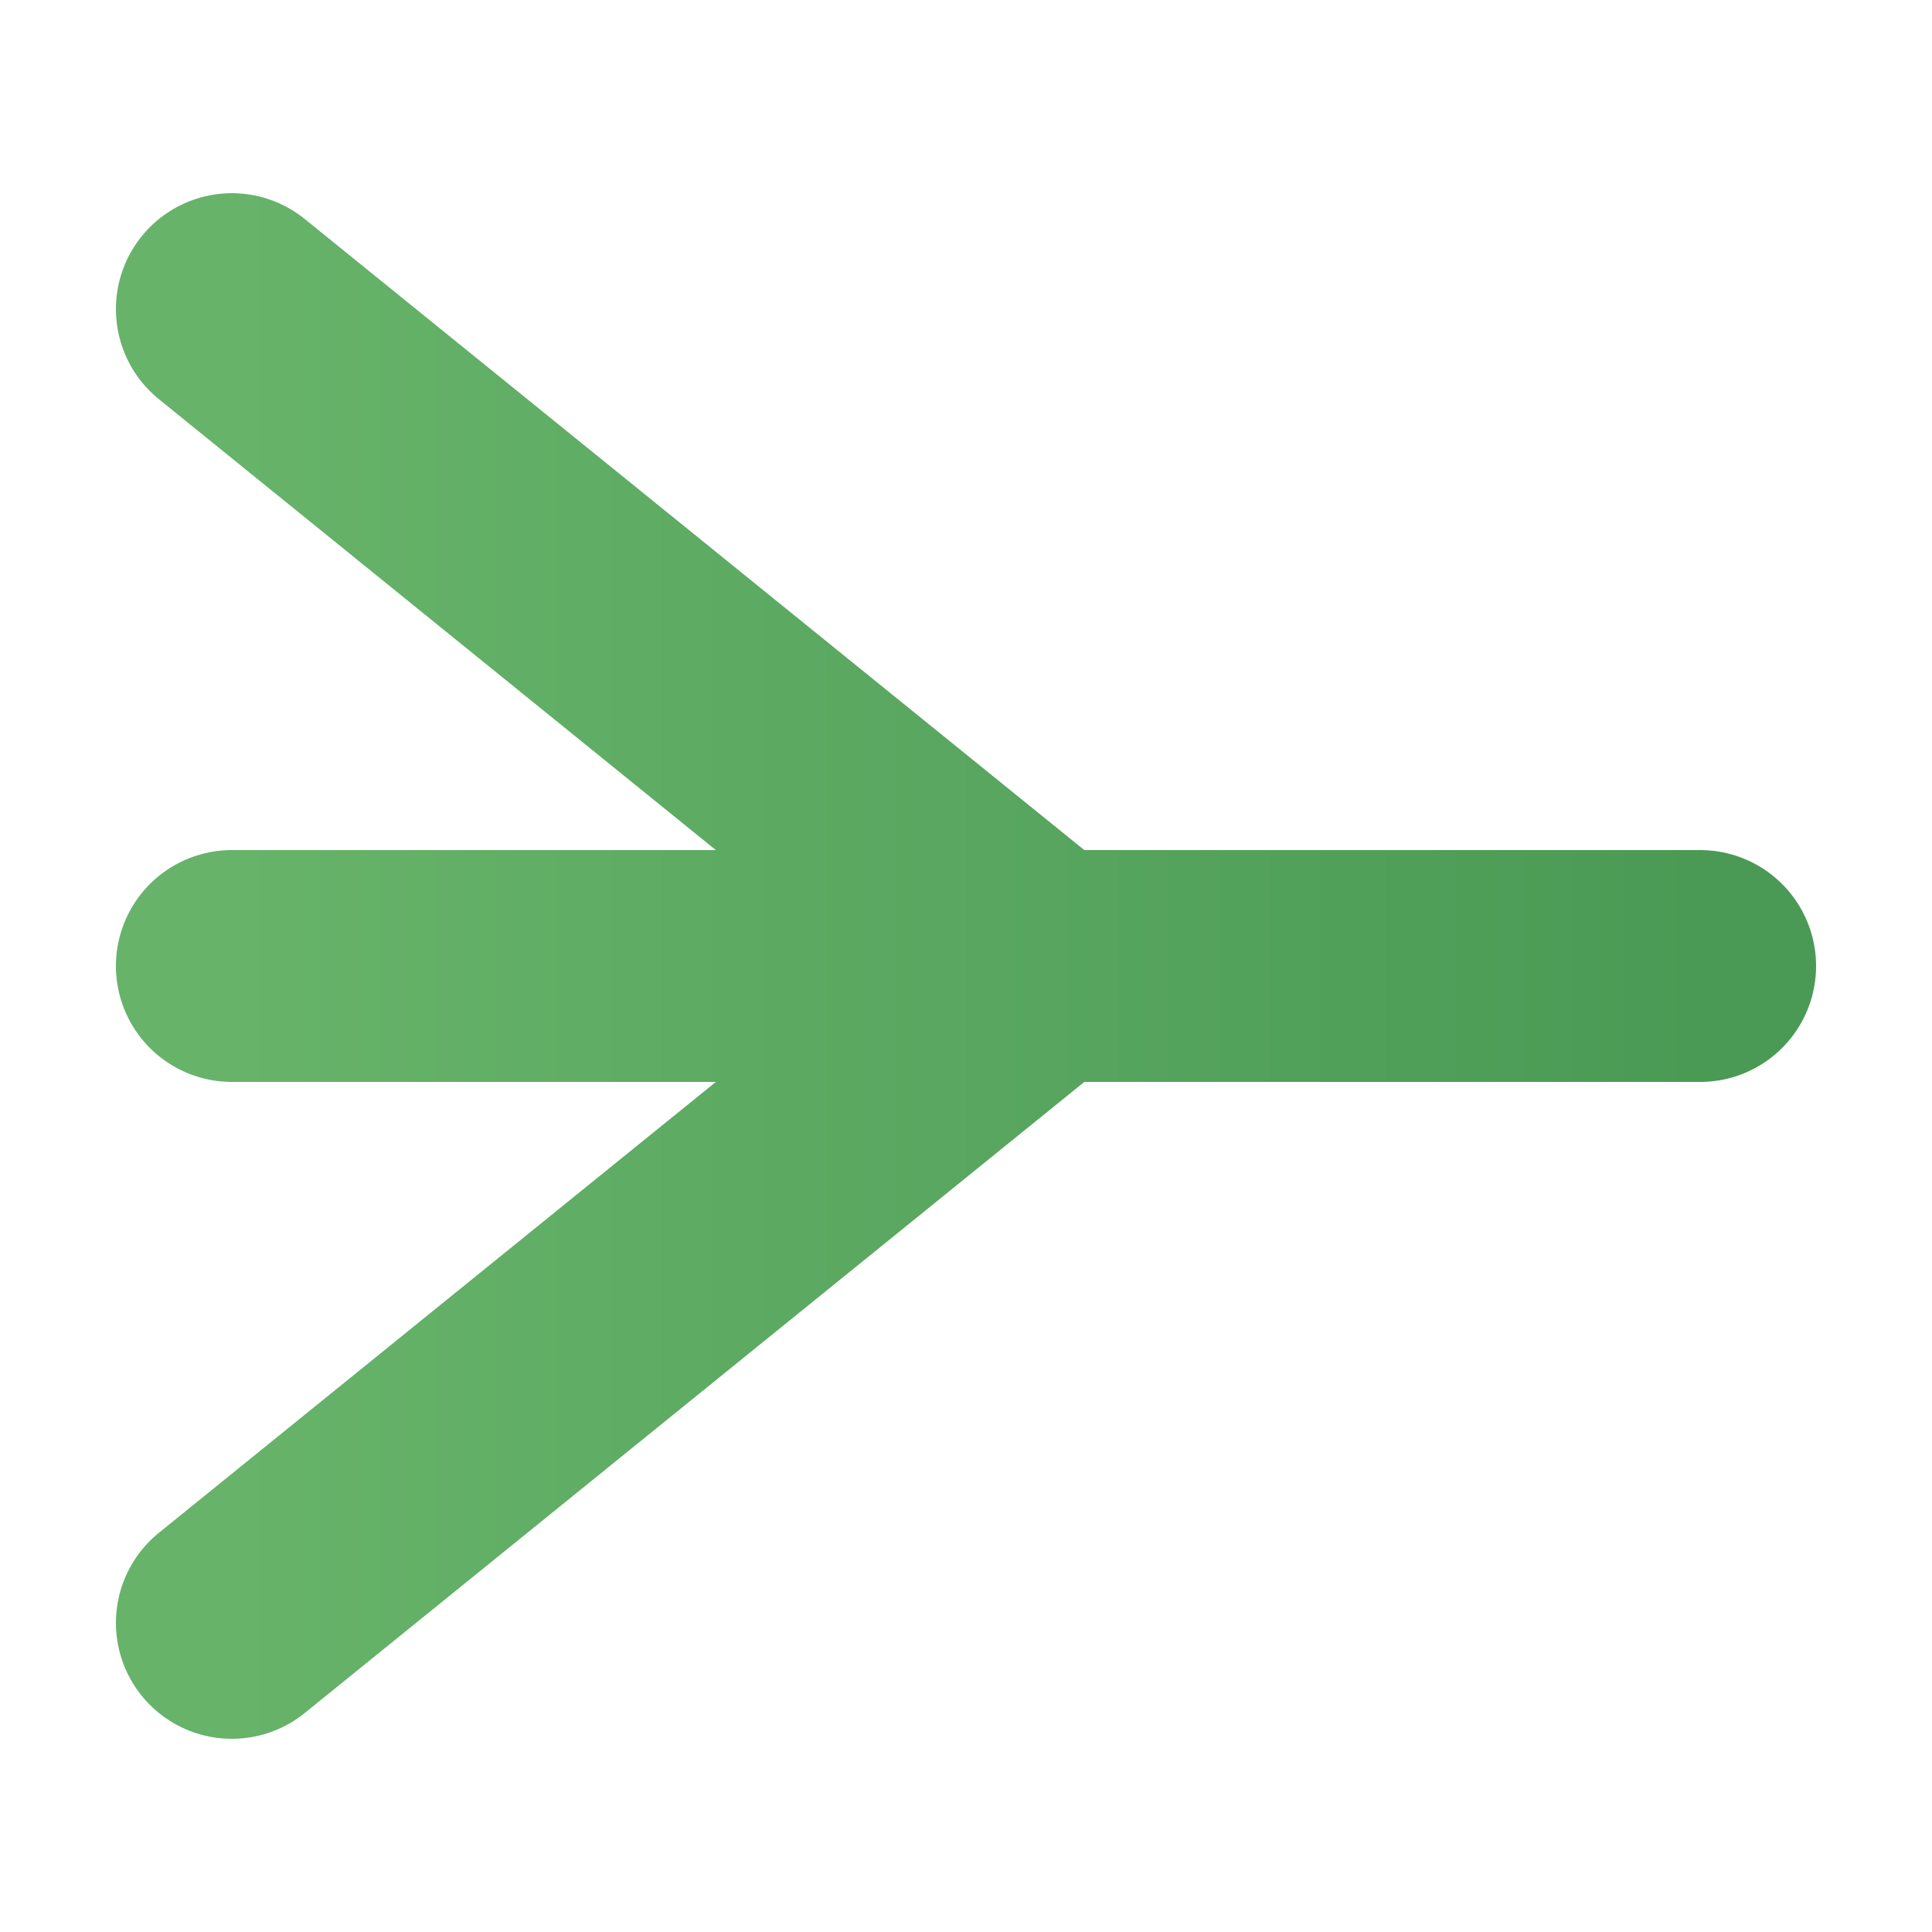
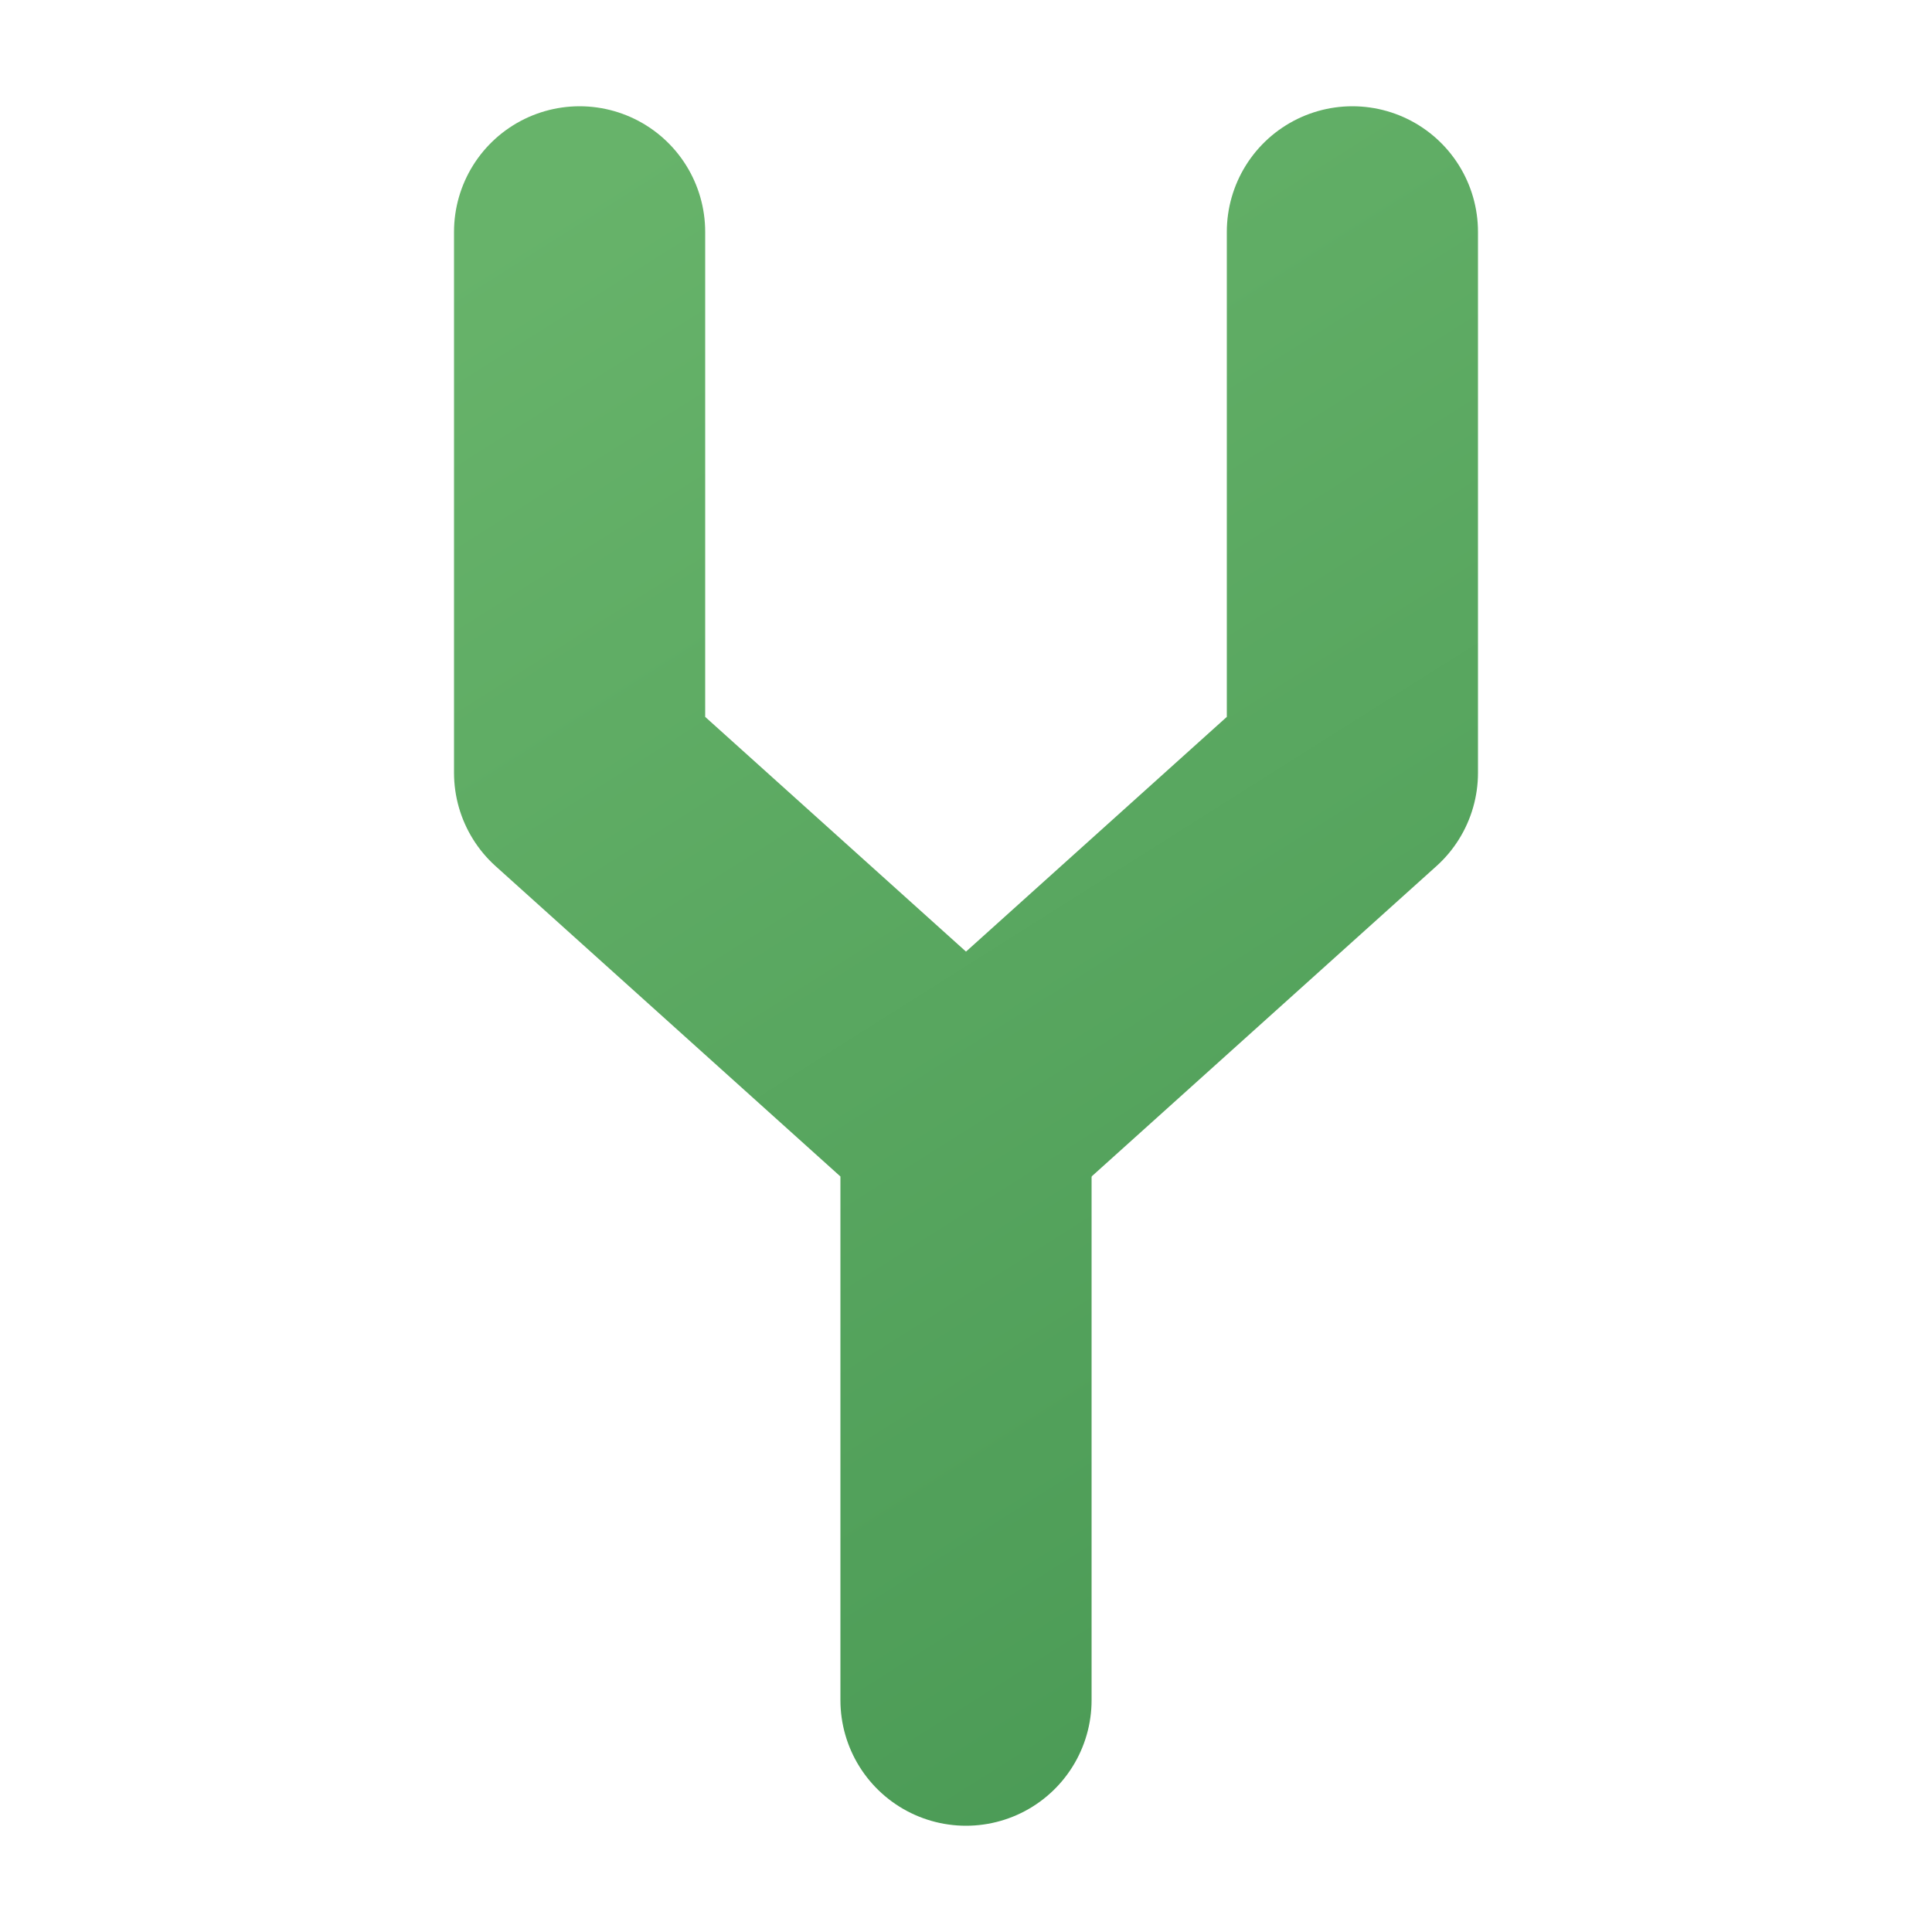
<svg xmlns="http://www.w3.org/2000/svg" viewBox="0 0 100 100">
  <defs>
-     <linearGradient id="g" x1="12" y1="50" x2="88" y2="50" gradientUnits="userSpaceOnUse">
+     <linearGradient id="g" x1="26" y1="12" x2="74" y2="88" gradientUnits="userSpaceOnUse">
      <stop offset="0" stop-color="#67b36a" />
      <stop offset="1" stop-color="#4a9a55" />
    </linearGradient>
  </defs>
-   <g stroke="url(#g)" stroke-width="12" stroke-linecap="round" stroke-linejoin="round" fill="none">
-     <path d="M12 16 L54 50" />
-     <path d="M12 50 H54" />
-     <path d="M12 84 L54 50" />
-     <path d="M54 50 H88" />
+   <g stroke="url(#g)" stroke-width="13" stroke-linecap="round" stroke-linejoin="round" fill="none">
+     <path d="M30 12 V40 L50 58 V88" />
+     <path d="M70 12 V40 L50 58" />
  </g>
</svg>
